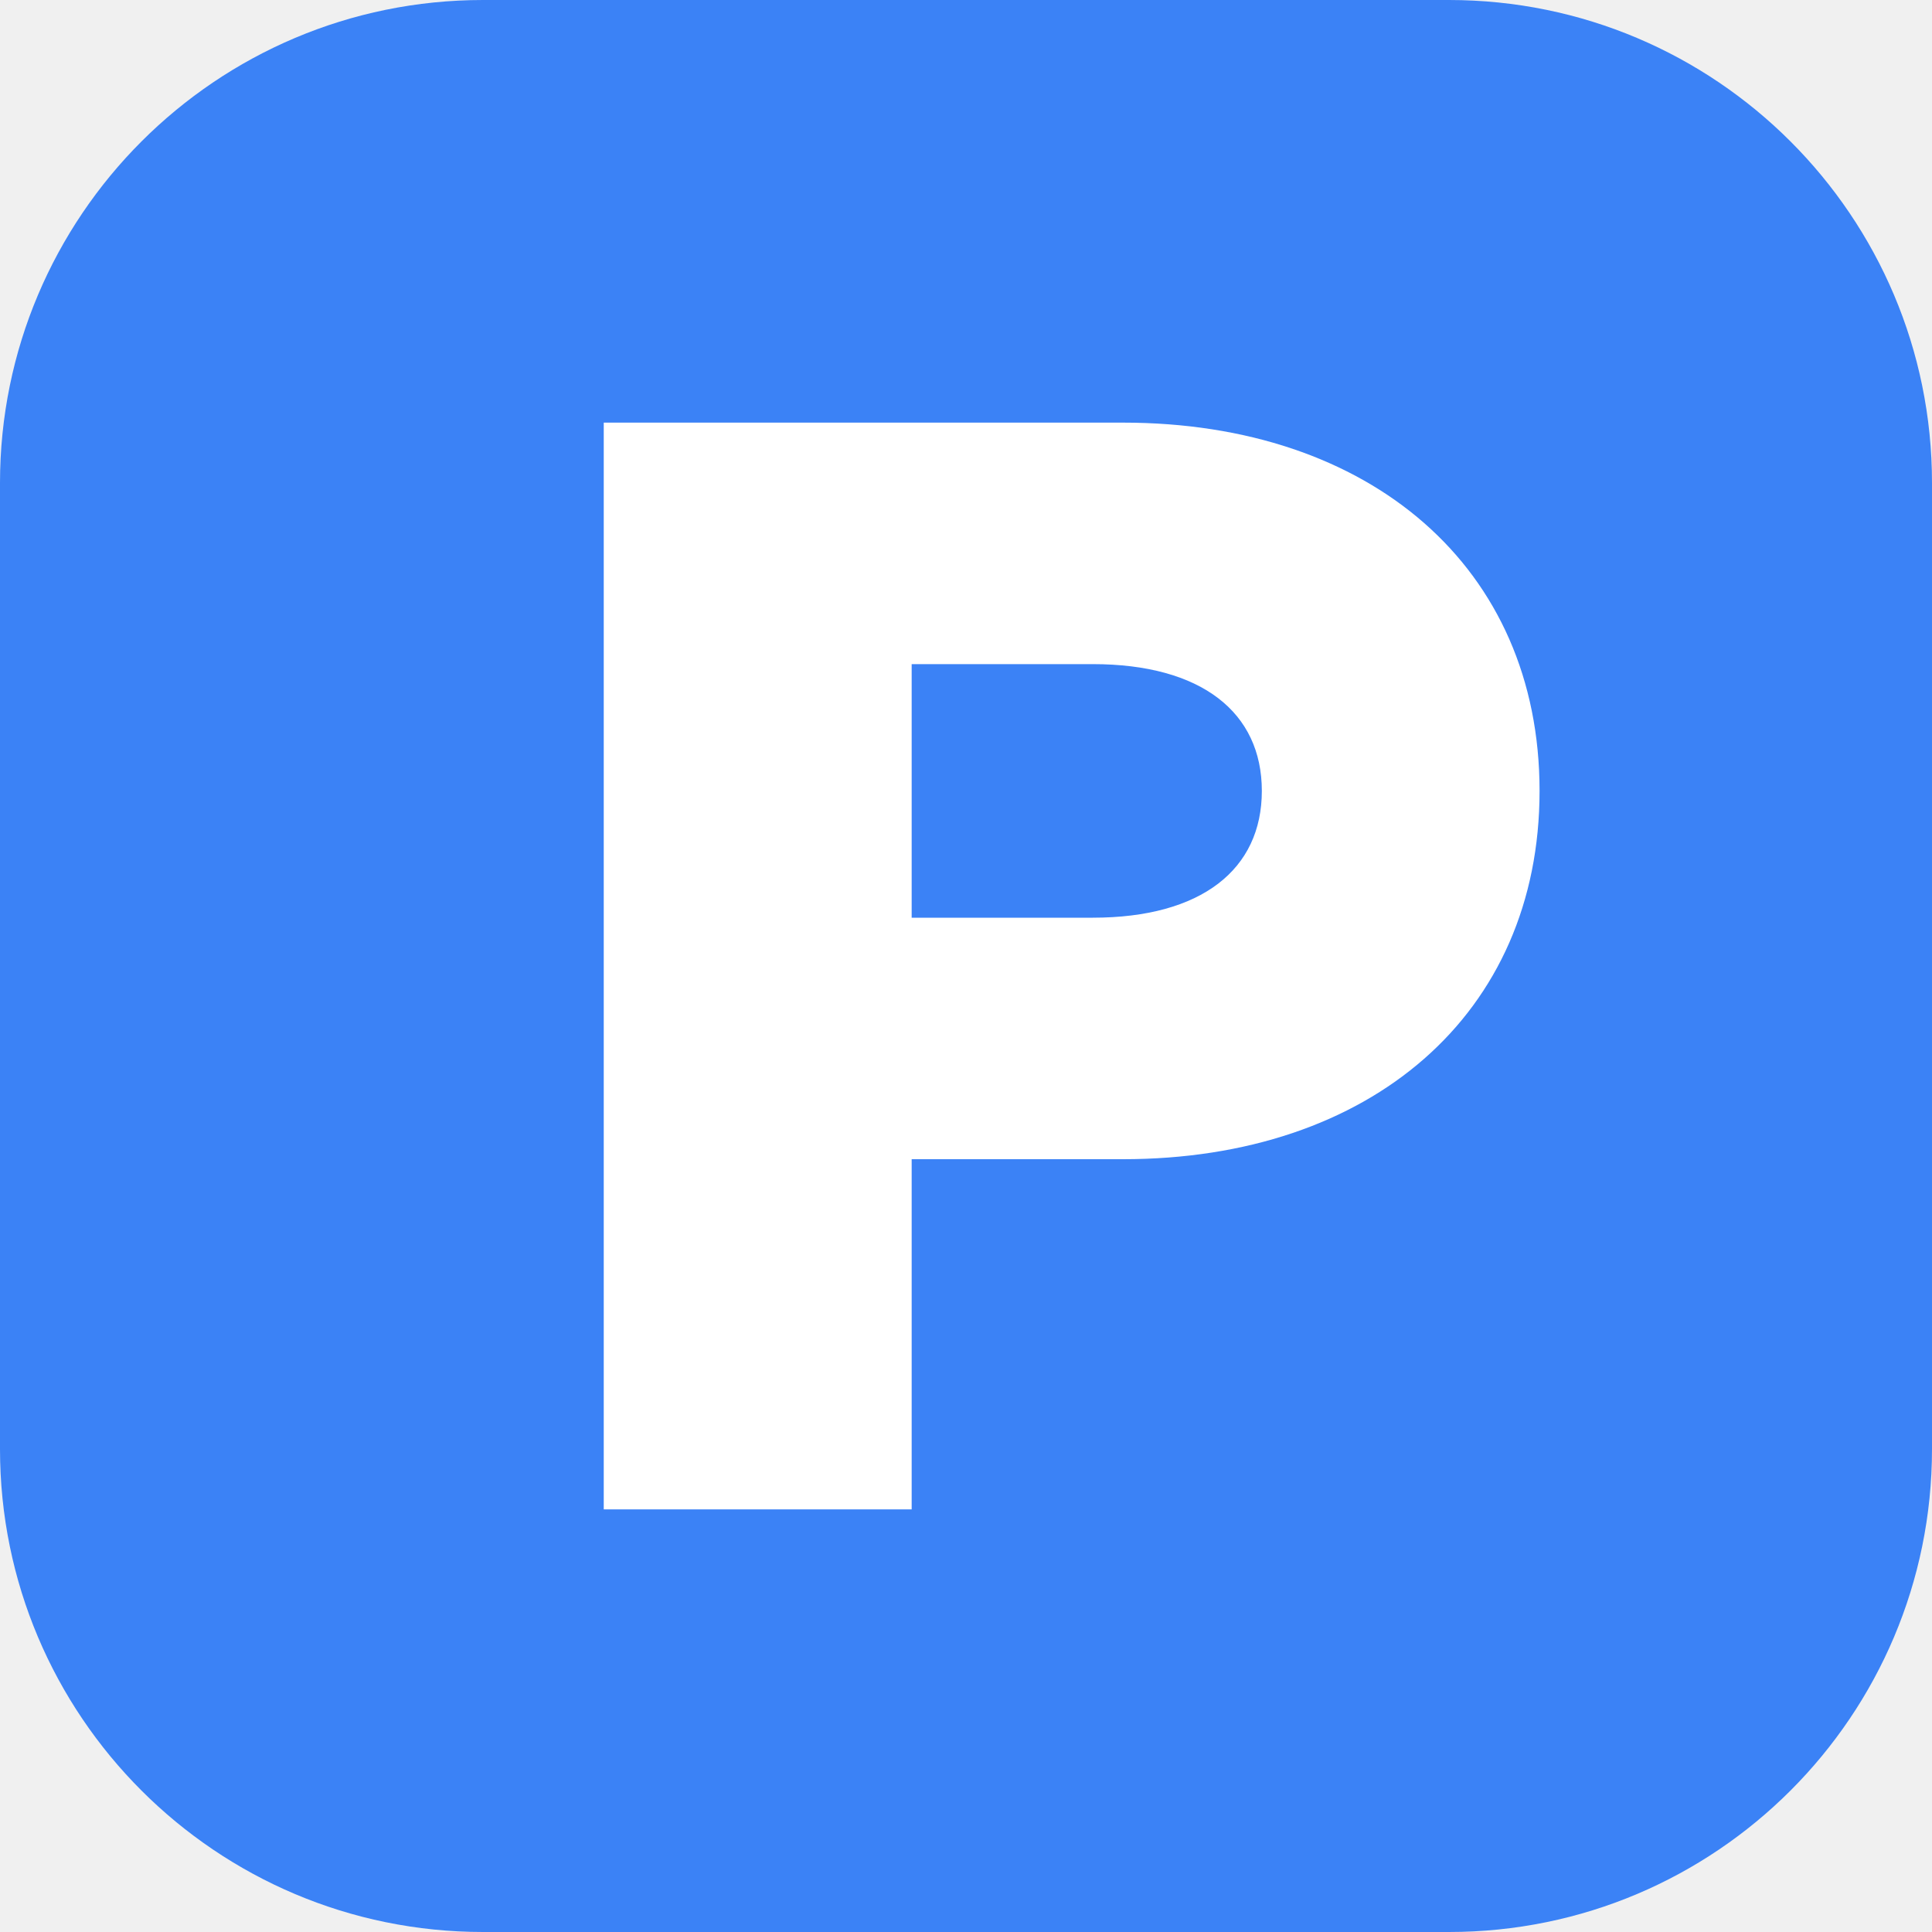
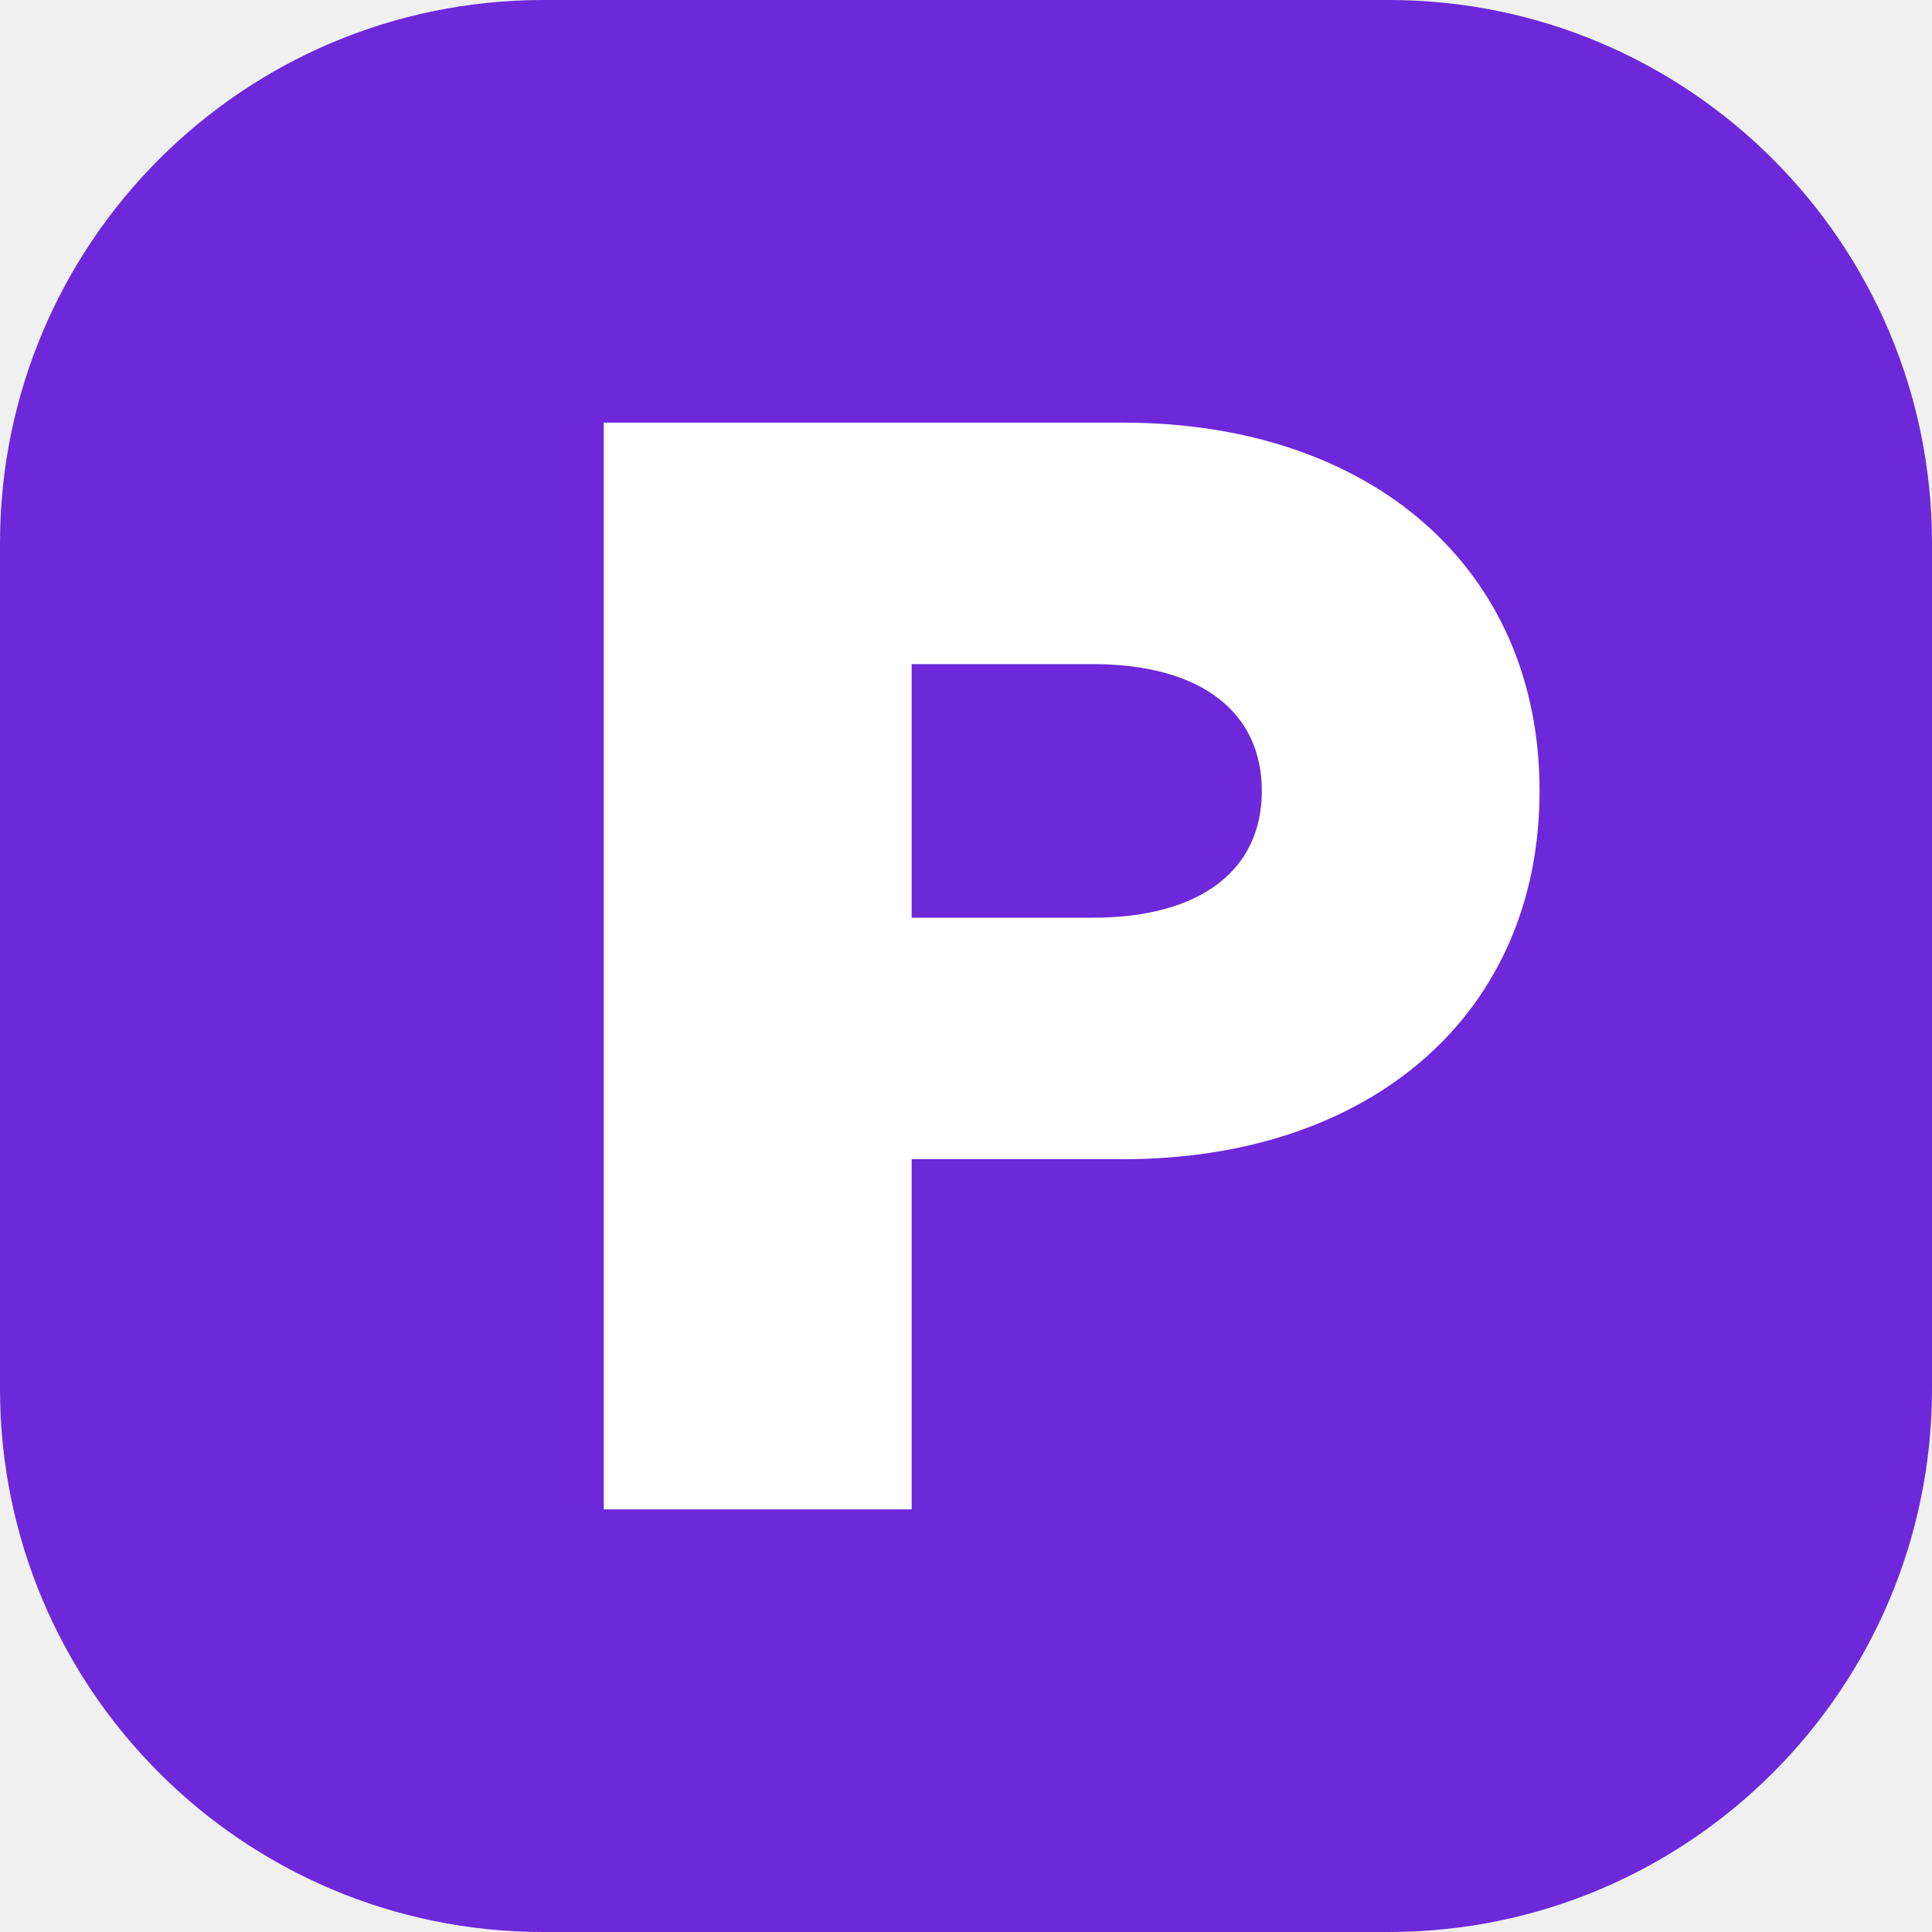
<svg xmlns="http://www.w3.org/2000/svg" width="64" height="64" viewBox="0 0 64 64" fill="none">
-   <rect width="64" height="64" rx="16" fill="#3b82f6" />
+   <rect width="64" height="64" rx="18" fill="#6d28d9" />
  <path d="M20 14H37.2C45.4 14 51 18.8 51 26.2C51 33.6 45.4 38.4 37.2 38.4H30.2V50H20V14ZM30.2 30.4H36.2C39.8 30.4 41.8 28.8 41.8 26.2C41.8 23.6 39.8 22 36.2 22H30.2V30.4Z" fill="#ffffff" />
</svg>
